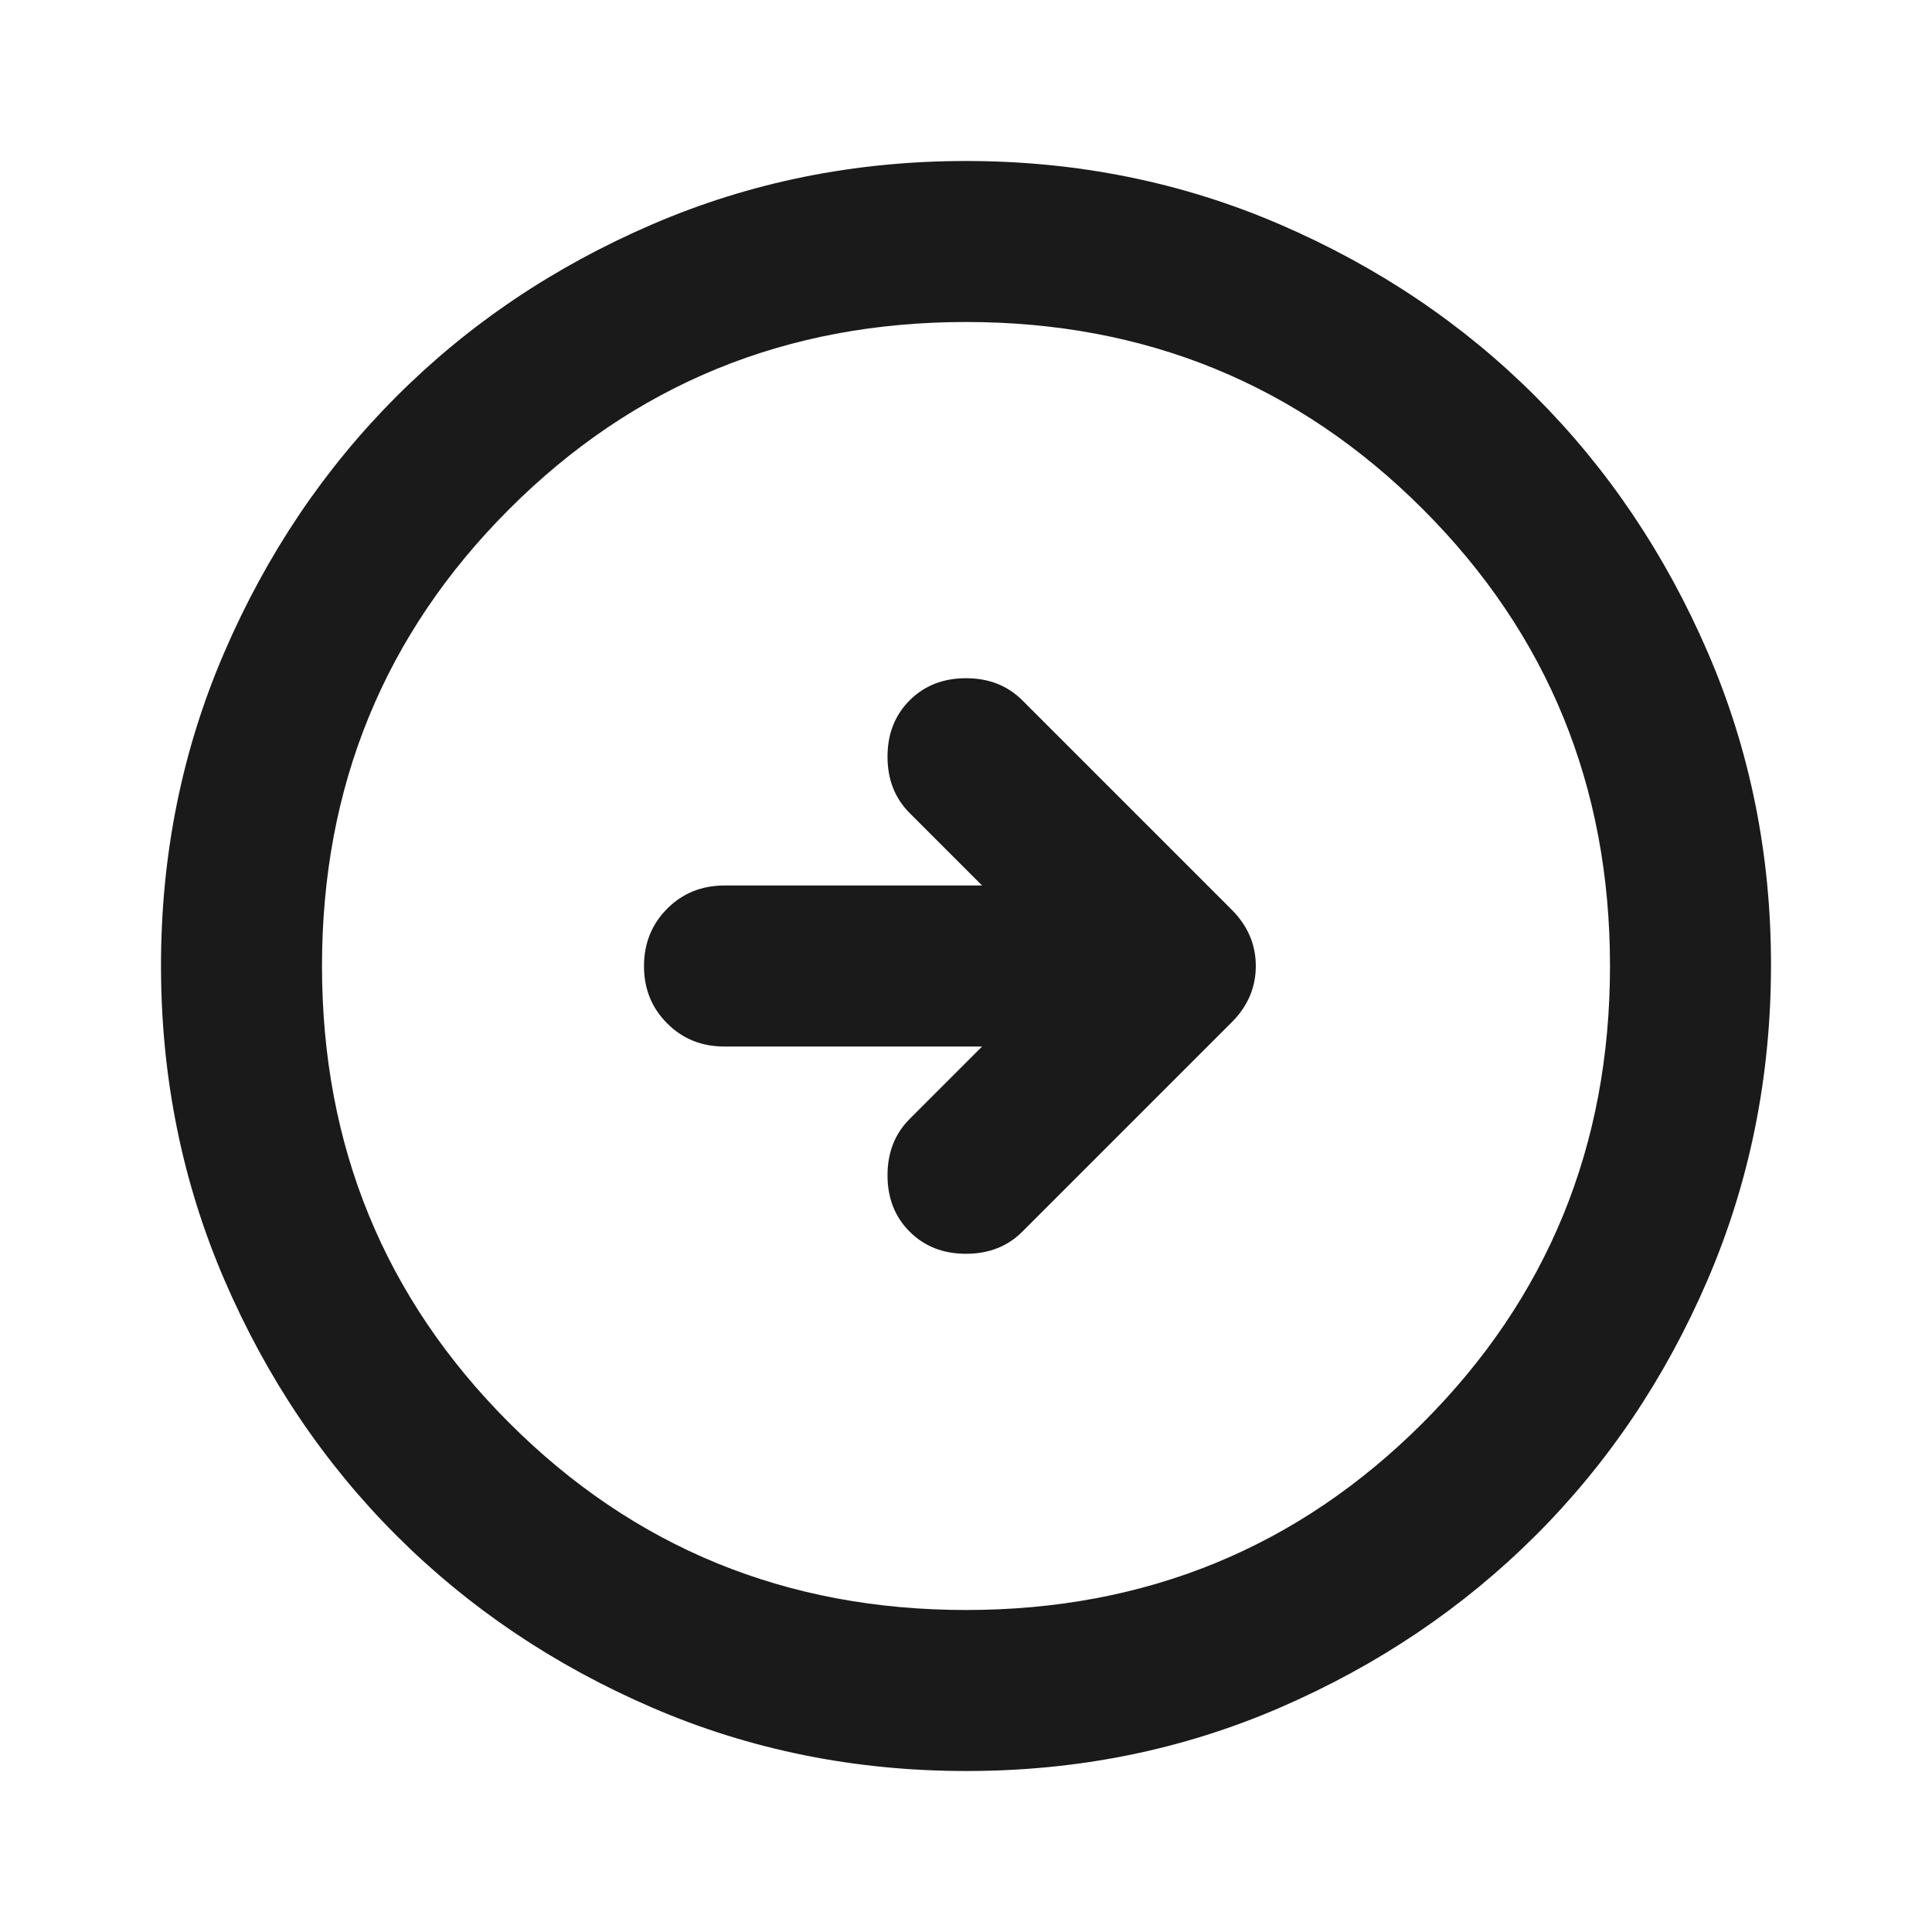
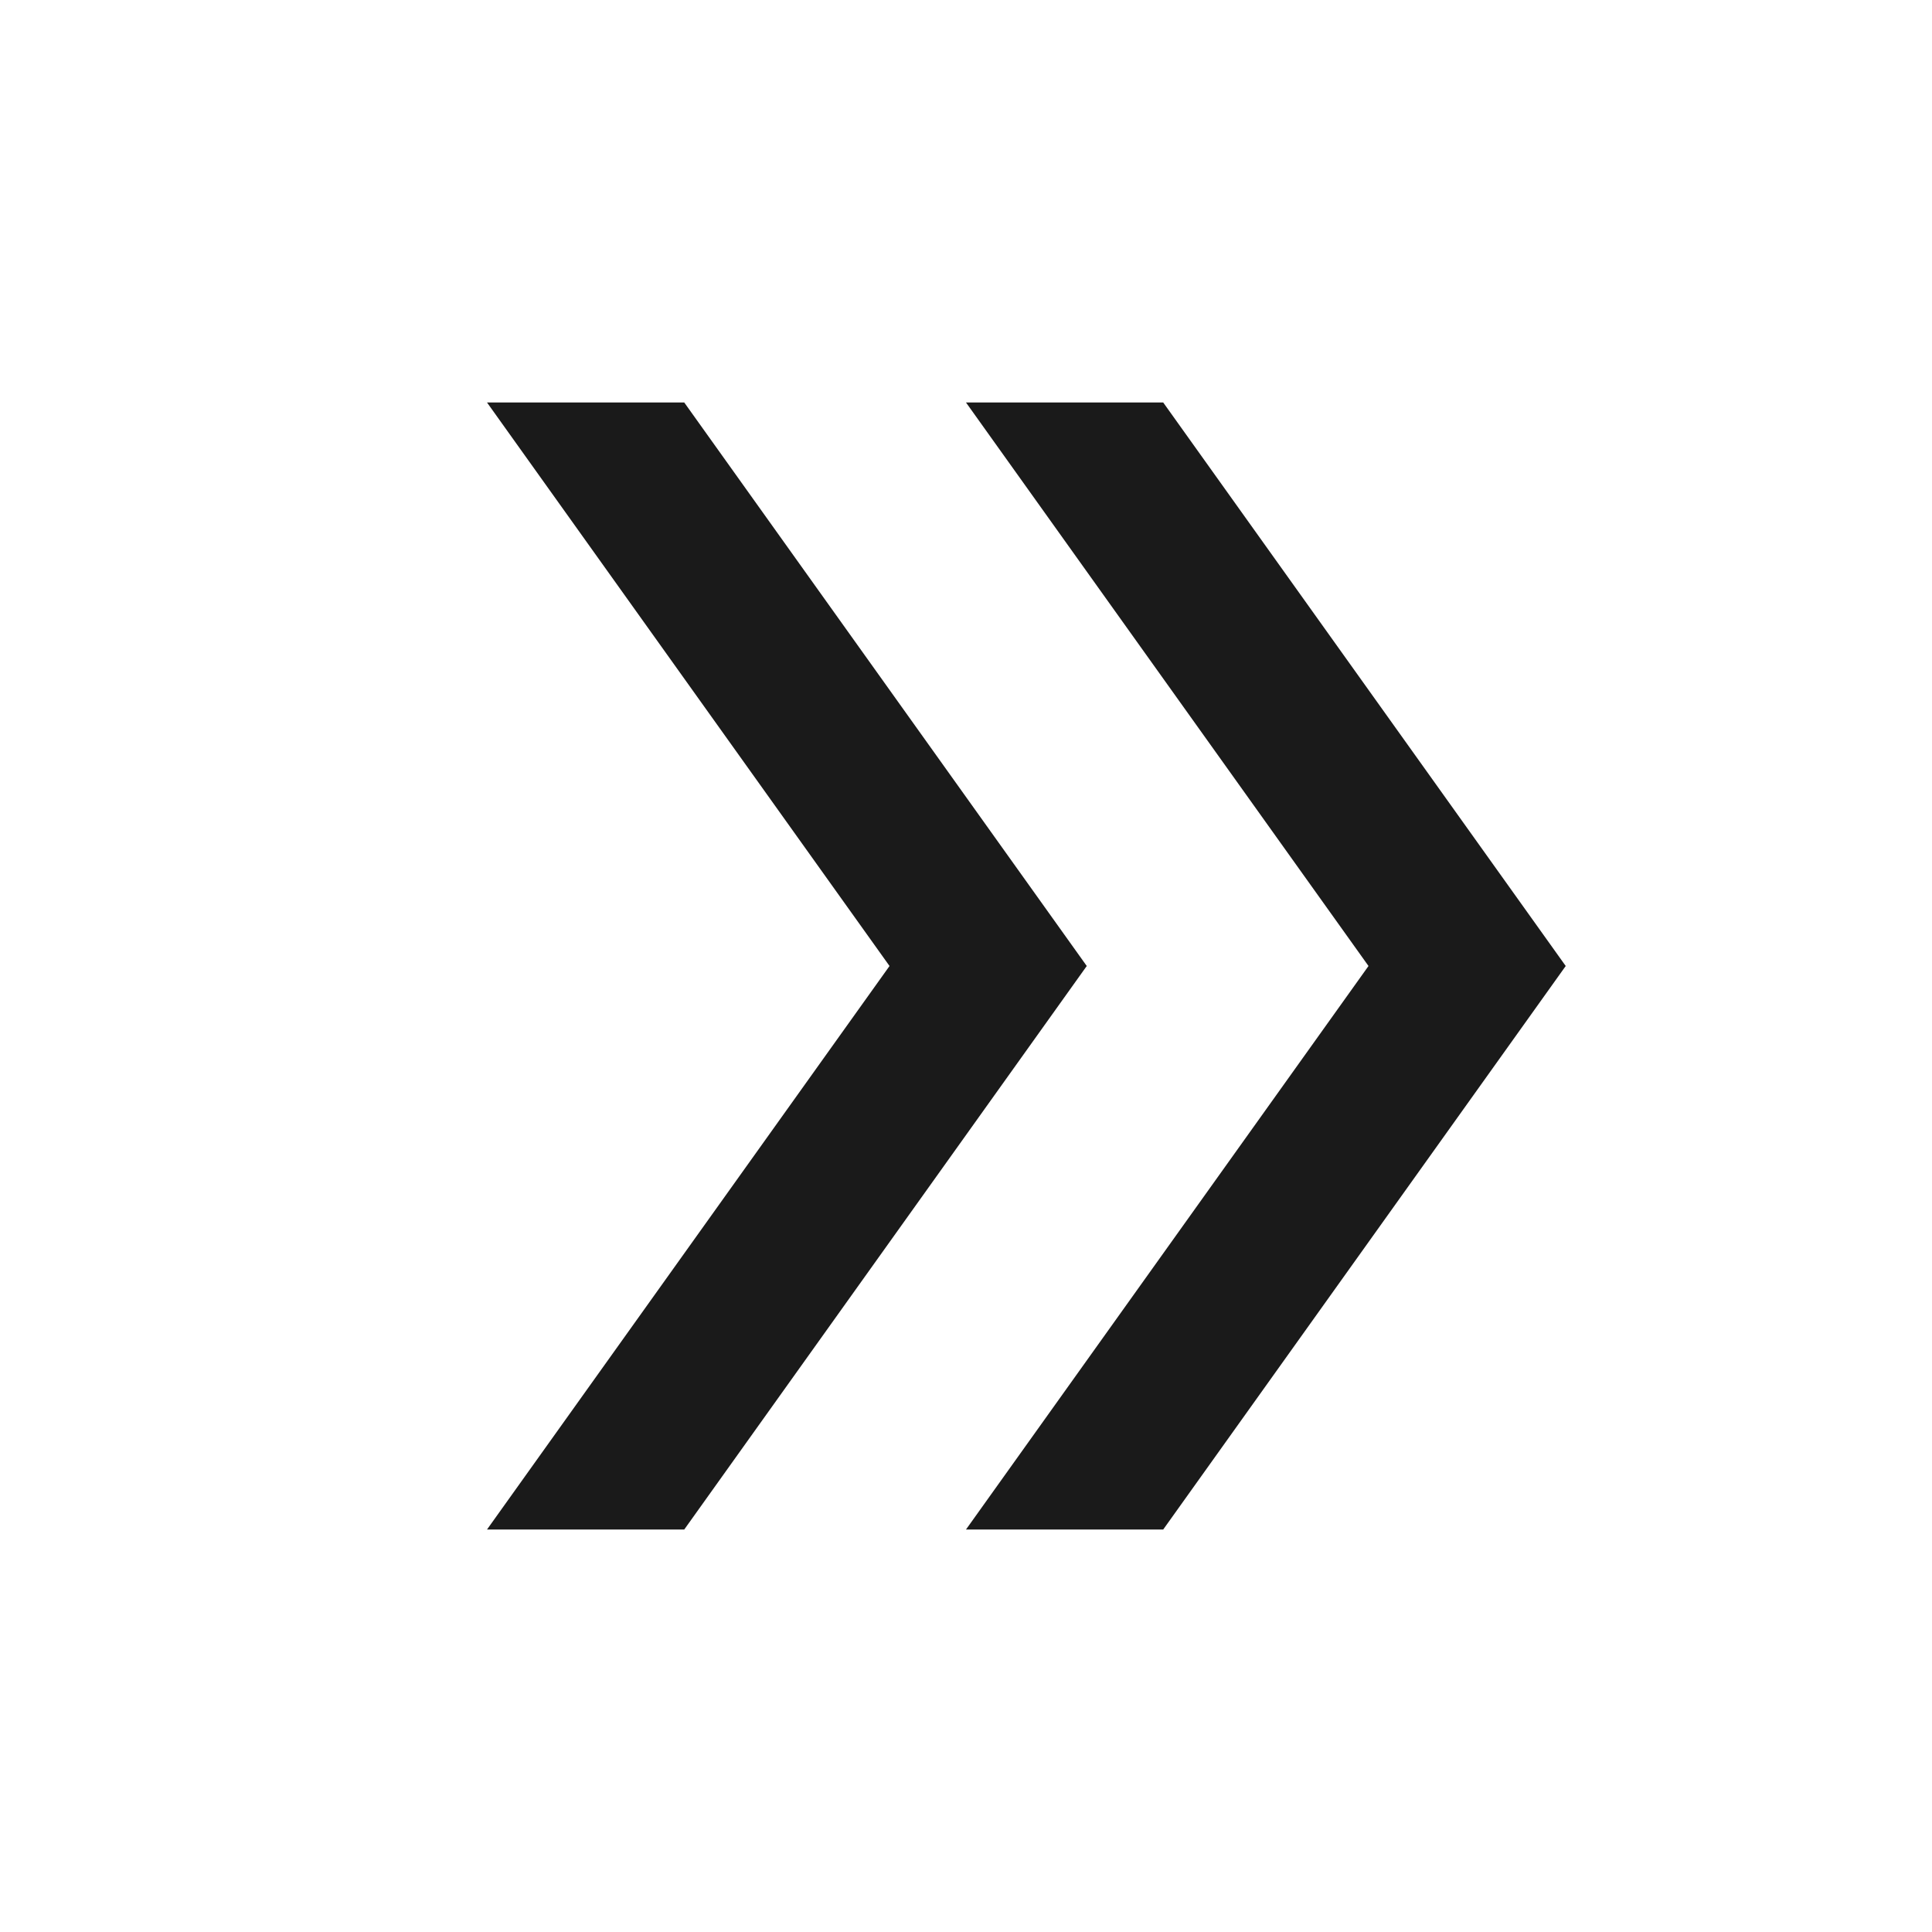
- <svg xmlns="http://www.w3.org/2000/svg" viewBox="0 0 24 24" width="64" height="64">
-   <path fill="#1a1a1a" d="m12.2 13l-.9.9q-.275.275-.275.7t.275.7t.7.275t.7-.275l2.6-2.6q.3-.3.3-.7t-.3-.7l-2.6-2.6q-.275-.275-.7-.275t-.7.275t-.275.7t.275.7l.9.9H9q-.425 0-.712.288T8 12t.288.713T9 13zm-.2 9q-2.075 0-3.9-.788t-3.175-2.137T2.788 15.9T2 12t.788-3.9t2.137-3.175T8.1 2.788T12 2t3.9.788t3.175 2.137T21.213 8.1T22 12t-.788 3.9t-2.137 3.175t-3.175 2.138T12 22m0-2q3.35 0 5.675-2.325T20 12t-2.325-5.675T12 4T6.325 6.325T4 12t2.325 5.675T12 20m0-8" />
+ <svg xmlns="http://www.w3.org/2000/svg" viewBox="0 0 24 24" width="64" height="64" stroke-width="1">
+   <path fill="#1a1a1a" d="m6.05 19l5-7l-5-7H8.5l5 7l-5 7zM12 19l5-7l-5-7h2.45l5 7l-5 7z" />
</svg>
